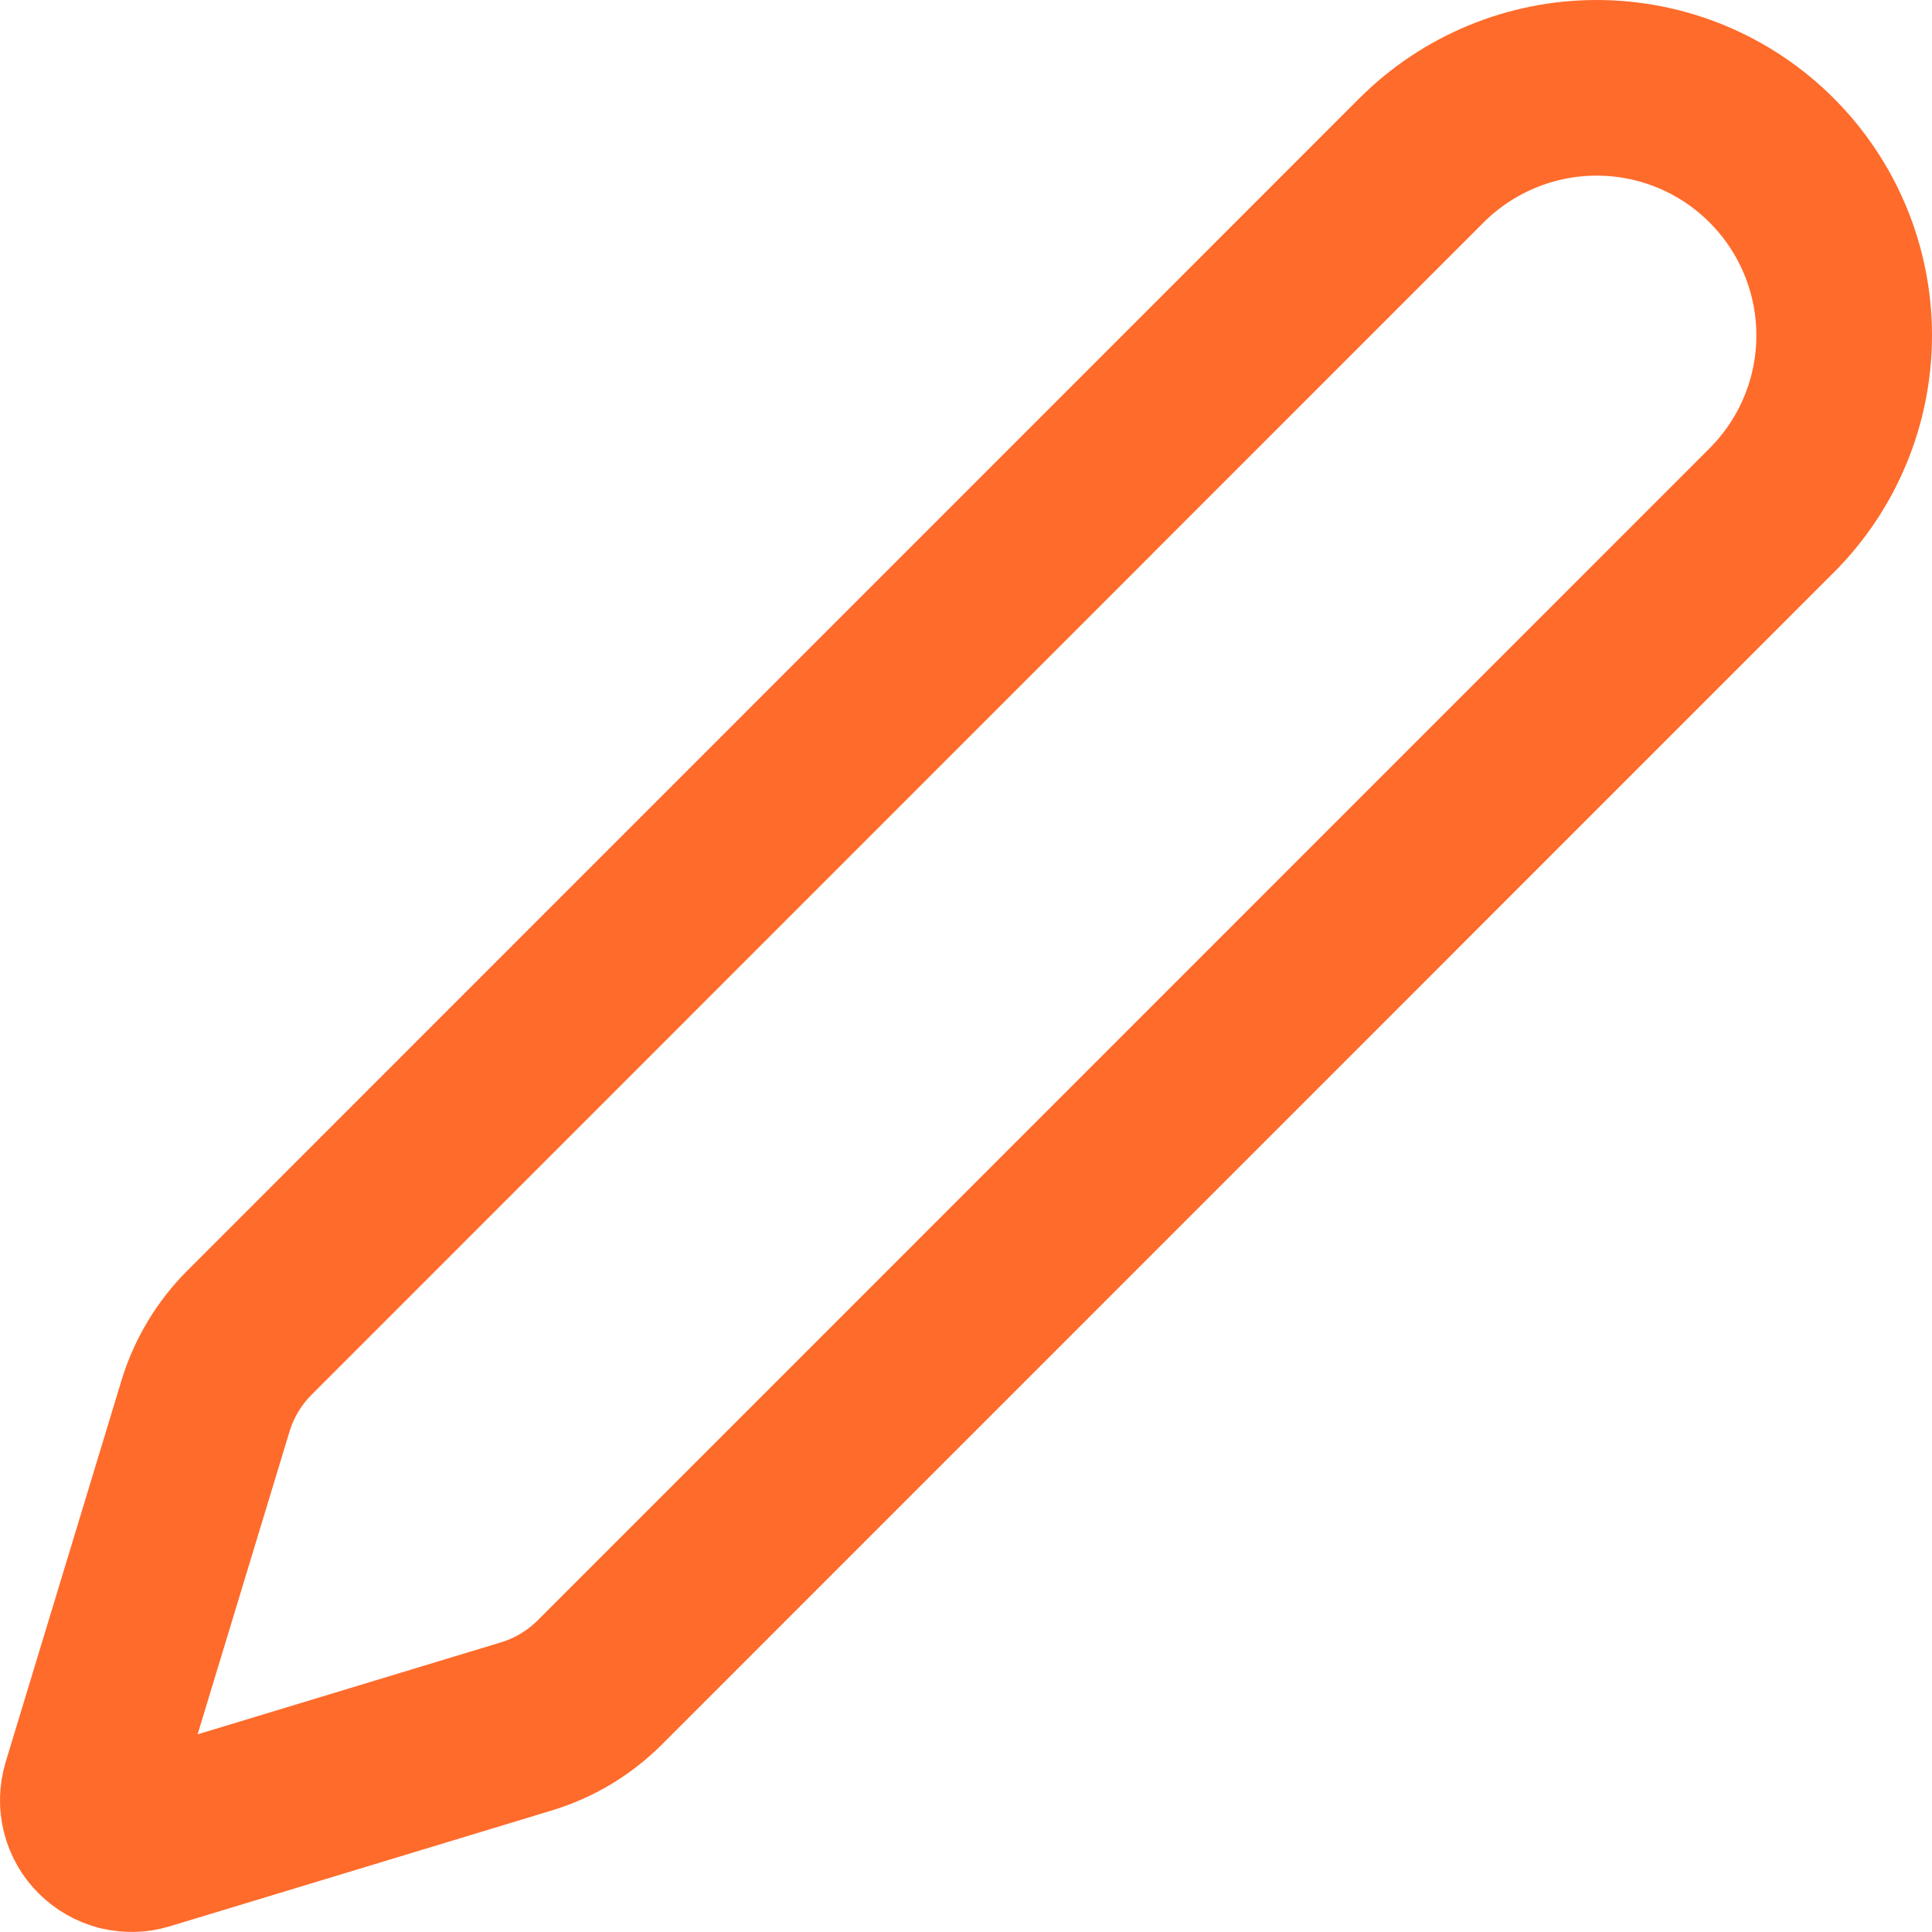
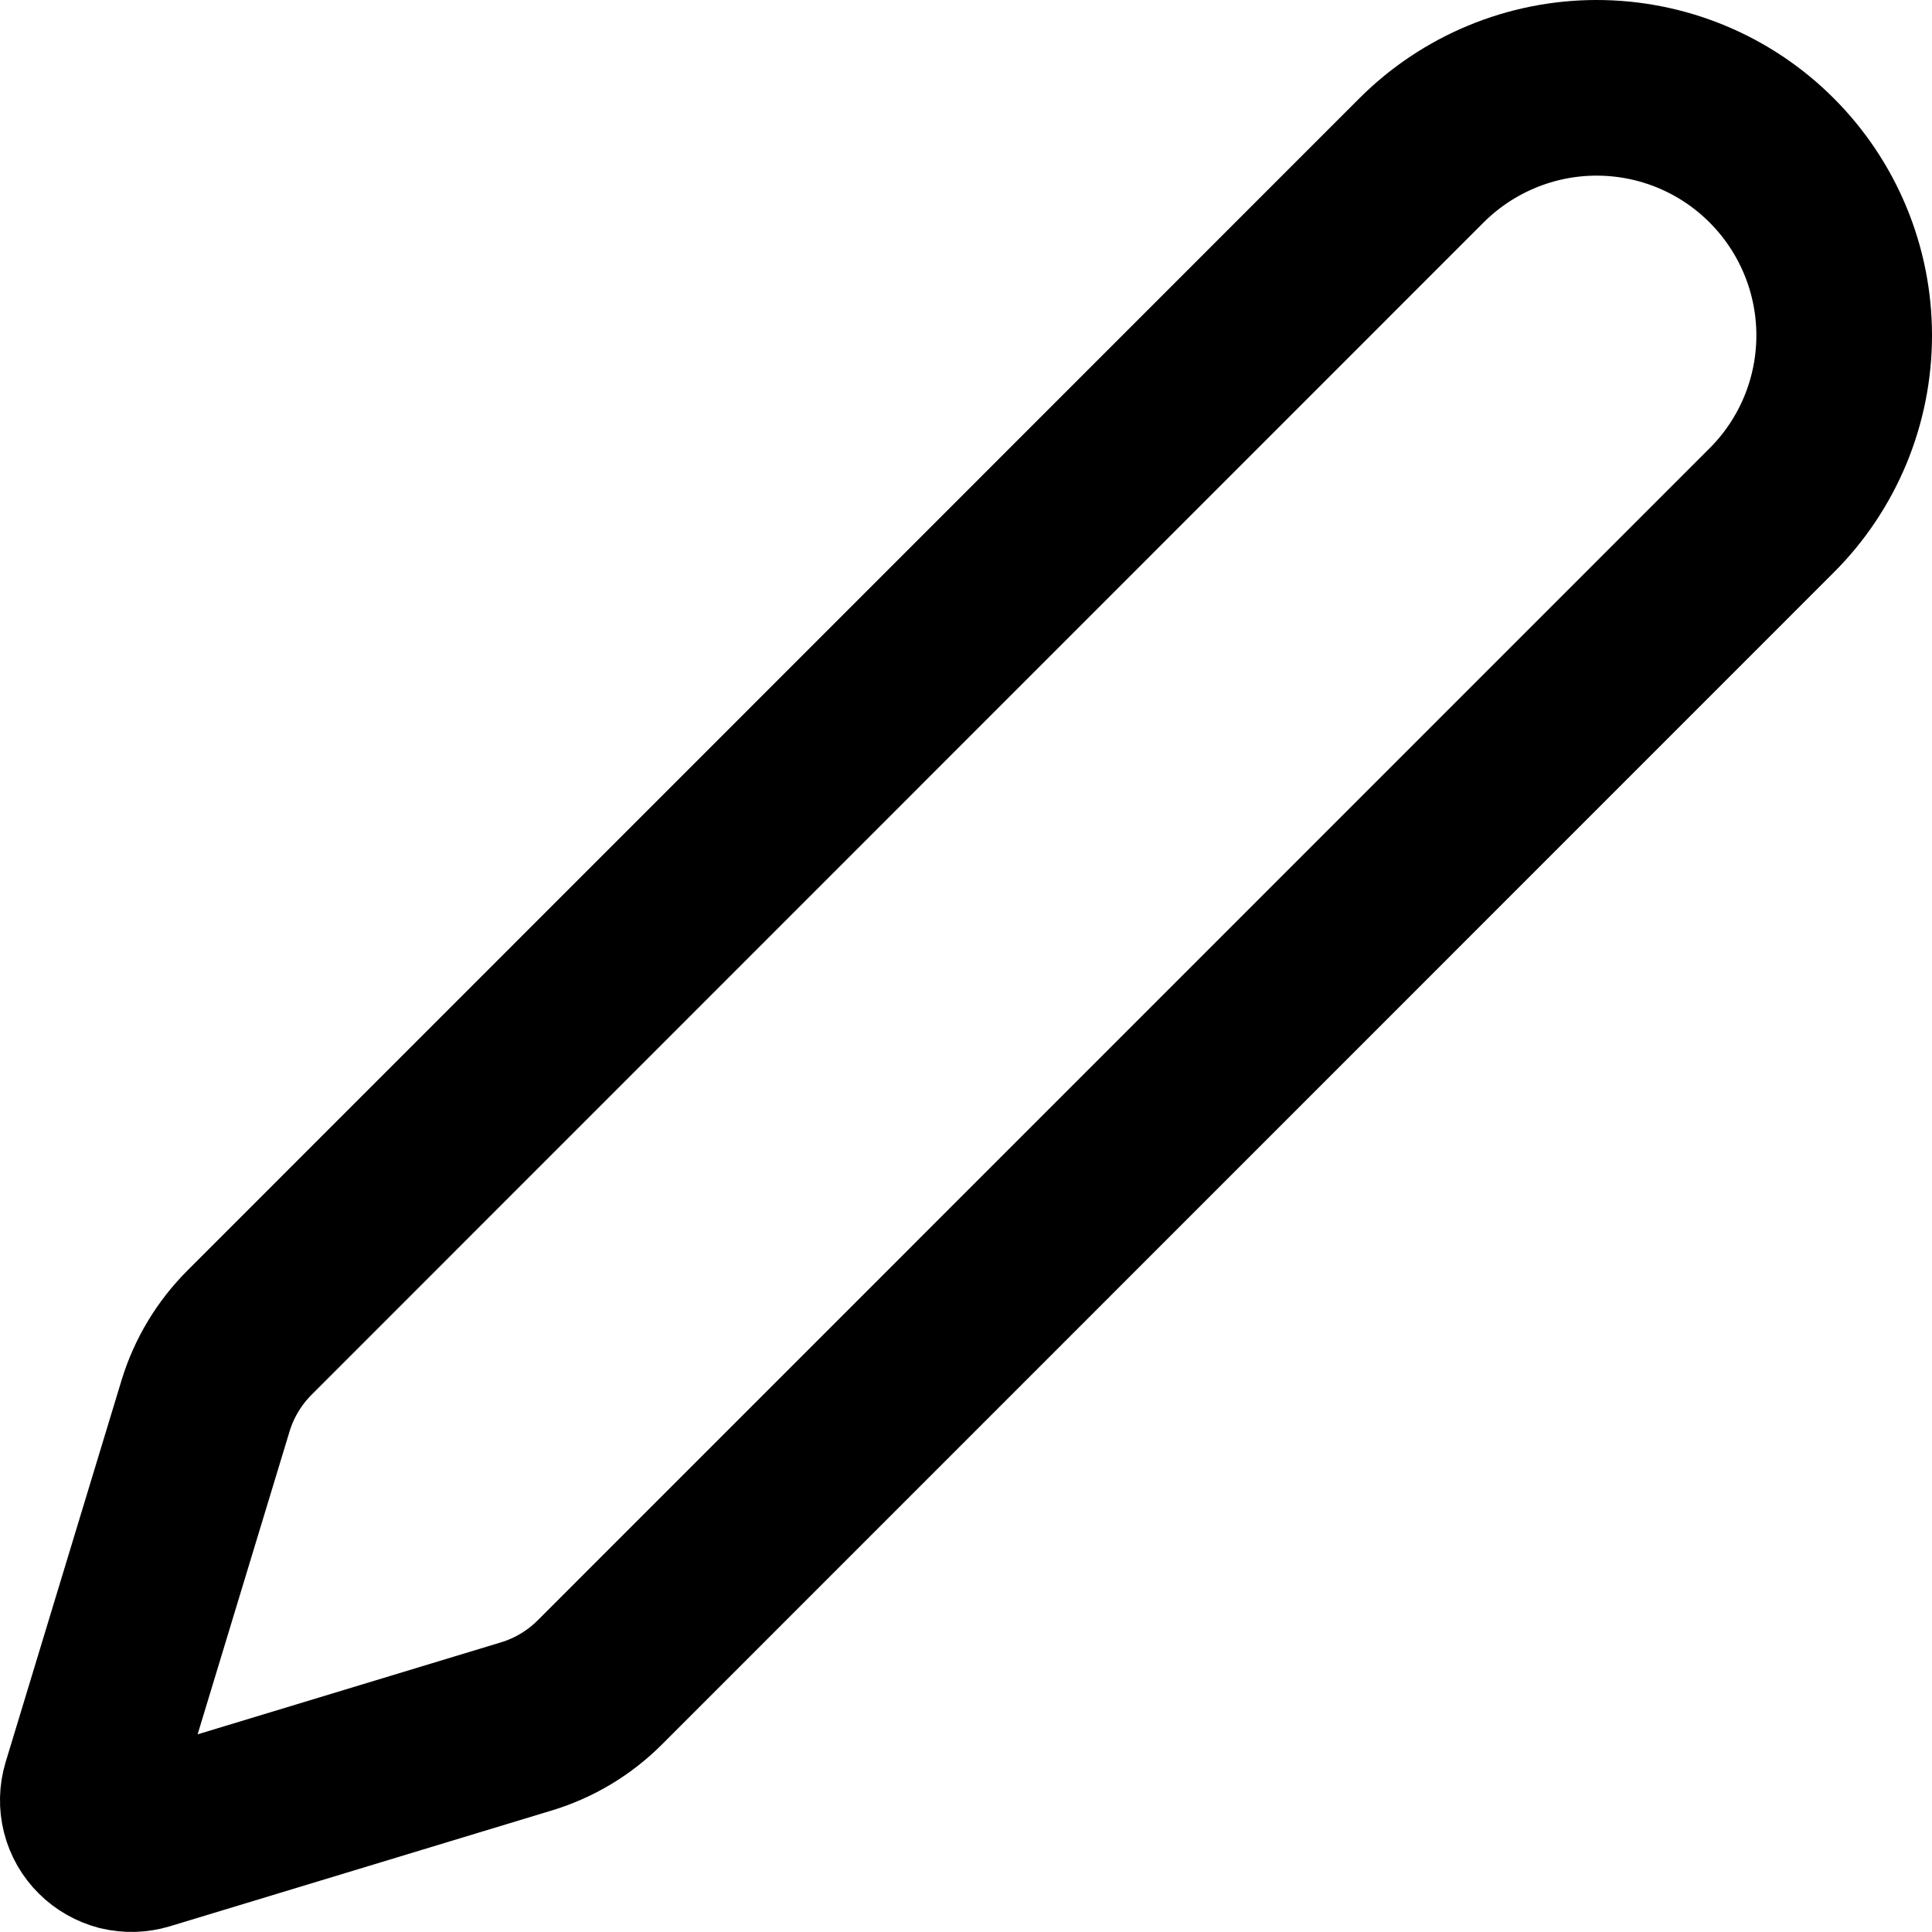
<svg xmlns="http://www.w3.org/2000/svg" width="22" height="22" viewBox="0 0 22 22" fill="none">
-   <path d="M20.174 5.812C20.703 5.284 21 4.567 21 3.819C21 3.072 20.703 2.355 20.174 1.826C19.646 1.297 18.929 1 18.181 1C17.434 1 16.717 1.297 16.188 1.825L2.842 15.174C2.61 15.406 2.438 15.691 2.342 16.004L1.021 20.356C0.995 20.443 0.993 20.535 1.015 20.622C1.037 20.71 1.083 20.79 1.147 20.853C1.211 20.917 1.291 20.962 1.378 20.985C1.466 21.006 1.557 21.004 1.644 20.978L5.997 19.658C6.31 19.563 6.595 19.392 6.827 19.161L20.174 5.812Z" stroke="#FF6B2B" stroke-width="2" stroke-linecap="round" stroke-linejoin="round" />
+   <path d="M20.174 5.812C20.703 5.284 21 4.567 21 3.819C21 3.072 20.703 2.355 20.174 1.826C19.646 1.297 18.929 1 18.181 1C17.434 1 16.717 1.297 16.188 1.825L2.842 15.174C2.61 15.406 2.438 15.691 2.342 16.004L1.021 20.356C0.995 20.443 0.993 20.535 1.015 20.622C1.037 20.71 1.083 20.79 1.147 20.853C1.211 20.917 1.291 20.962 1.378 20.985C1.466 21.006 1.557 21.004 1.644 20.978L5.997 19.658C6.31 19.563 6.595 19.392 6.827 19.161L20.174 5.812Z" stroke="currentColor" stroke-width="2" stroke-linecap="round" stroke-linejoin="round" />
</svg>
